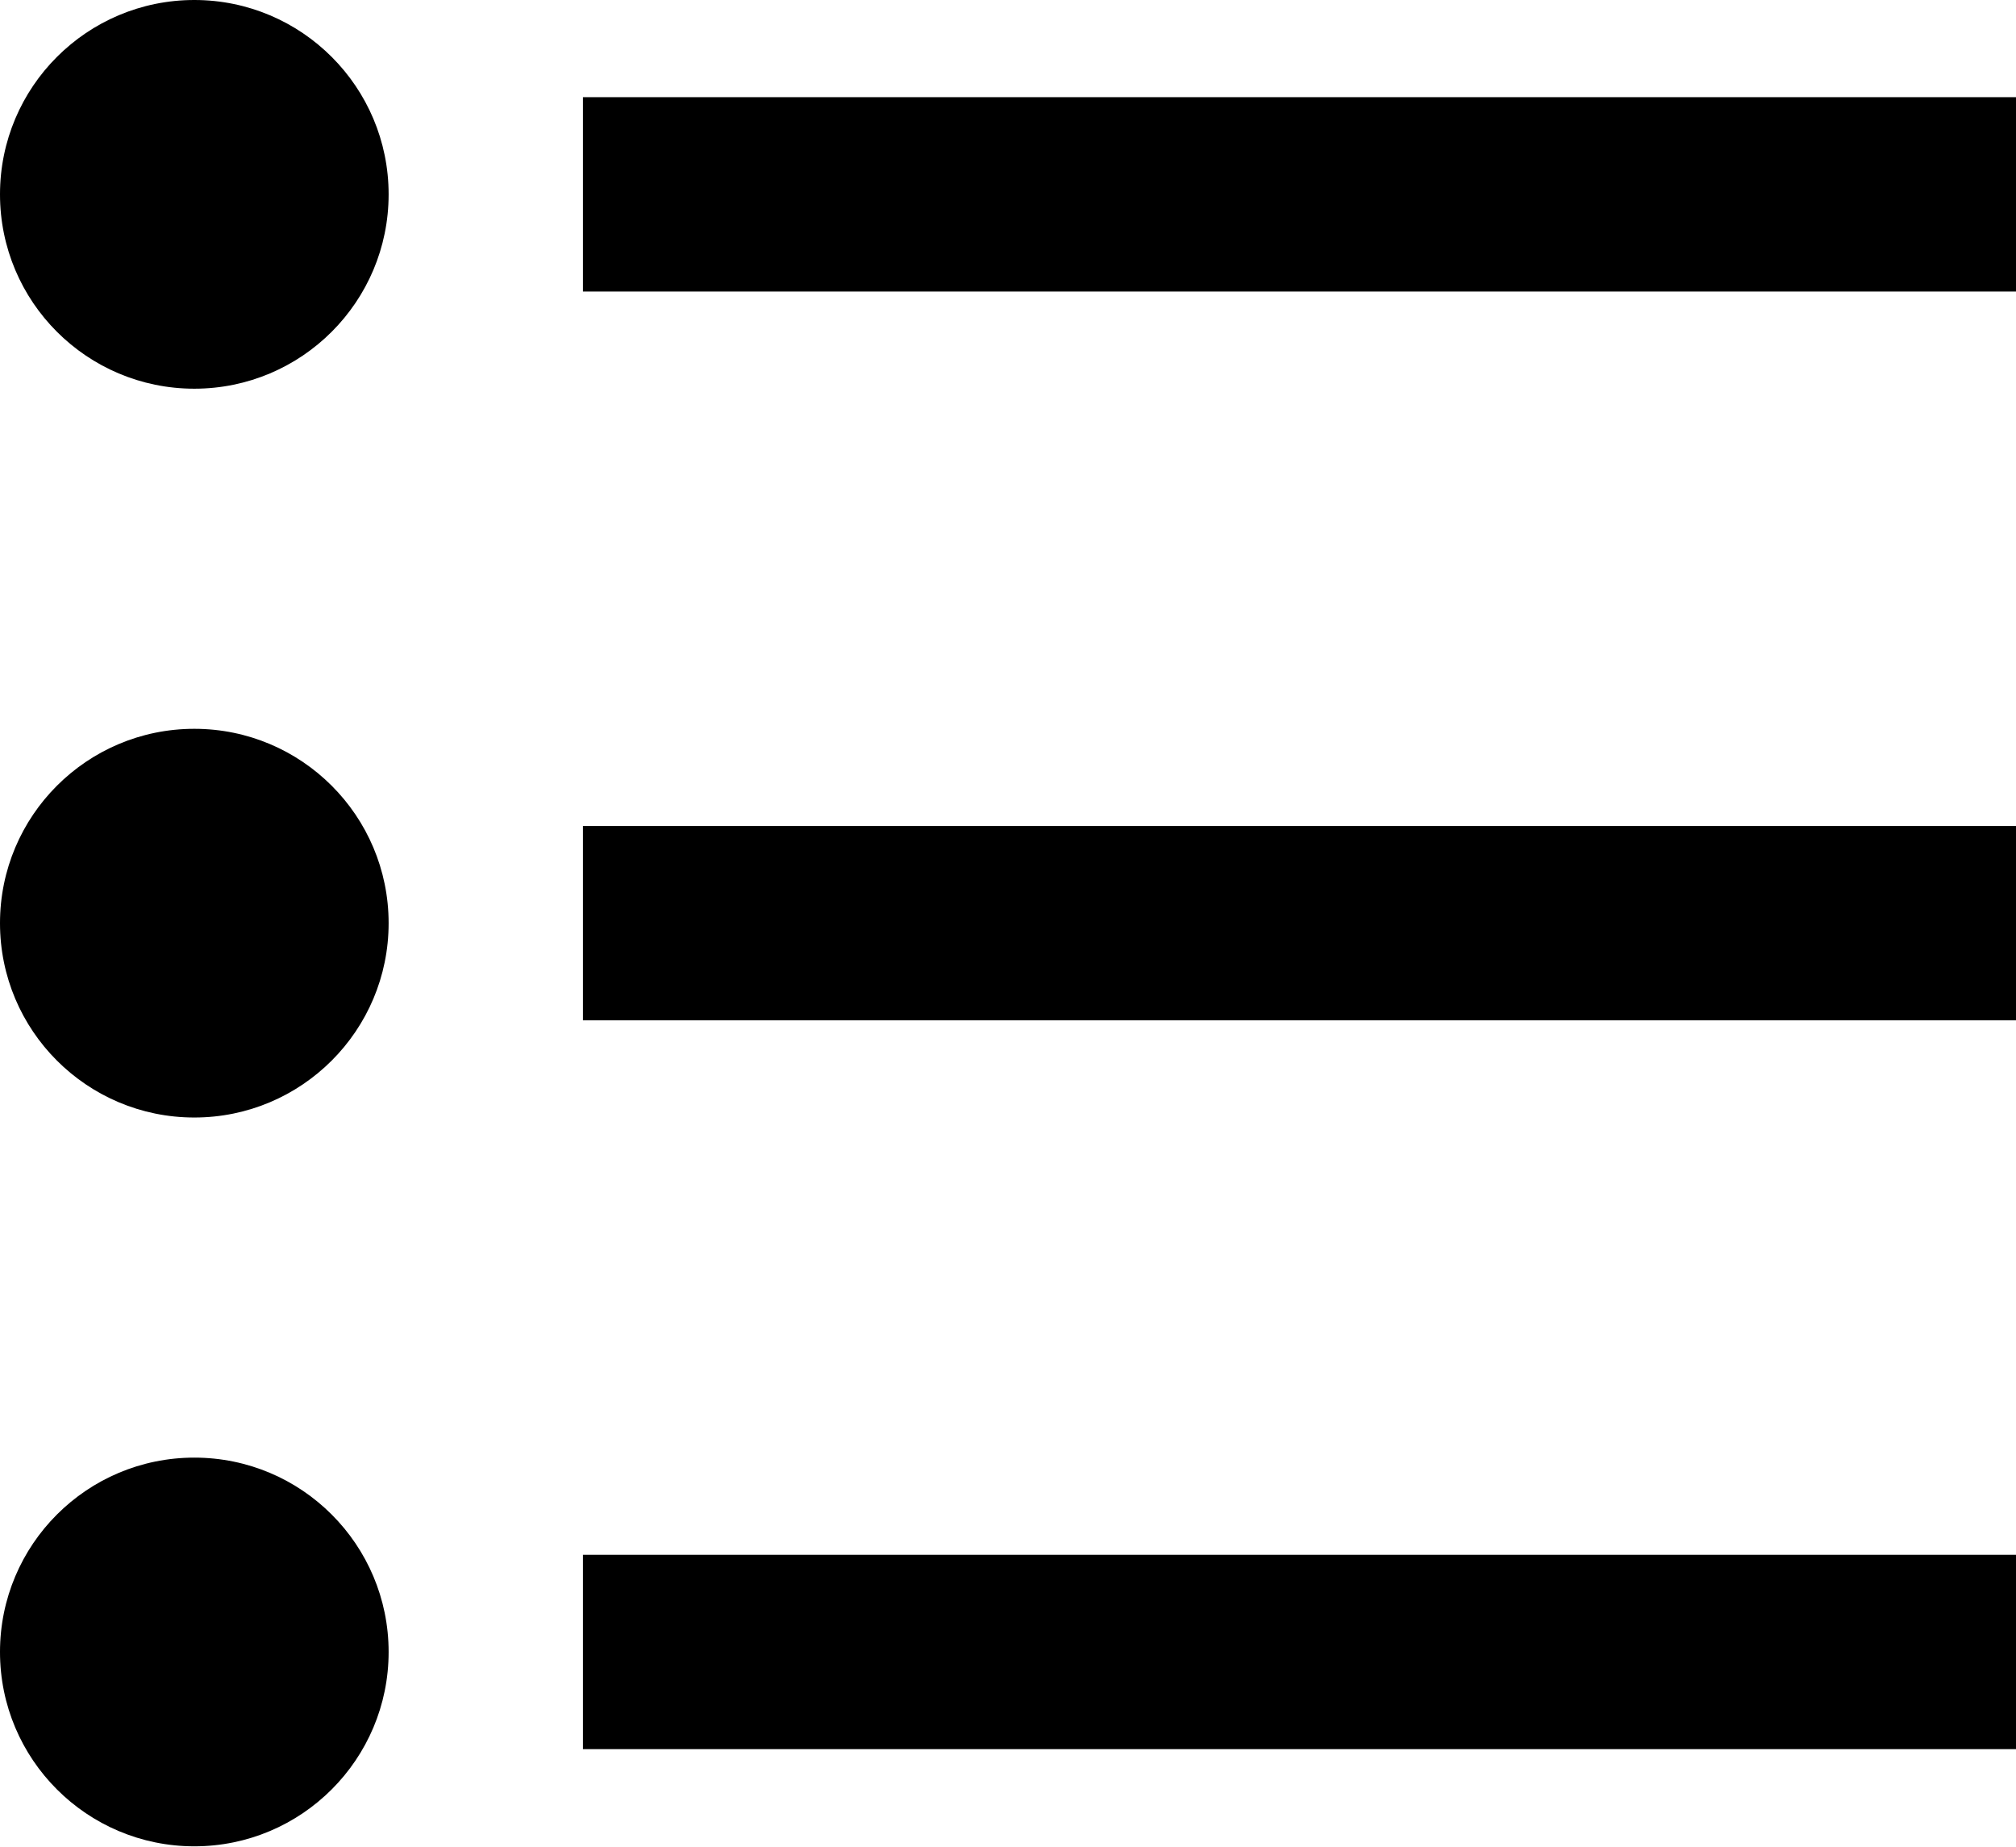
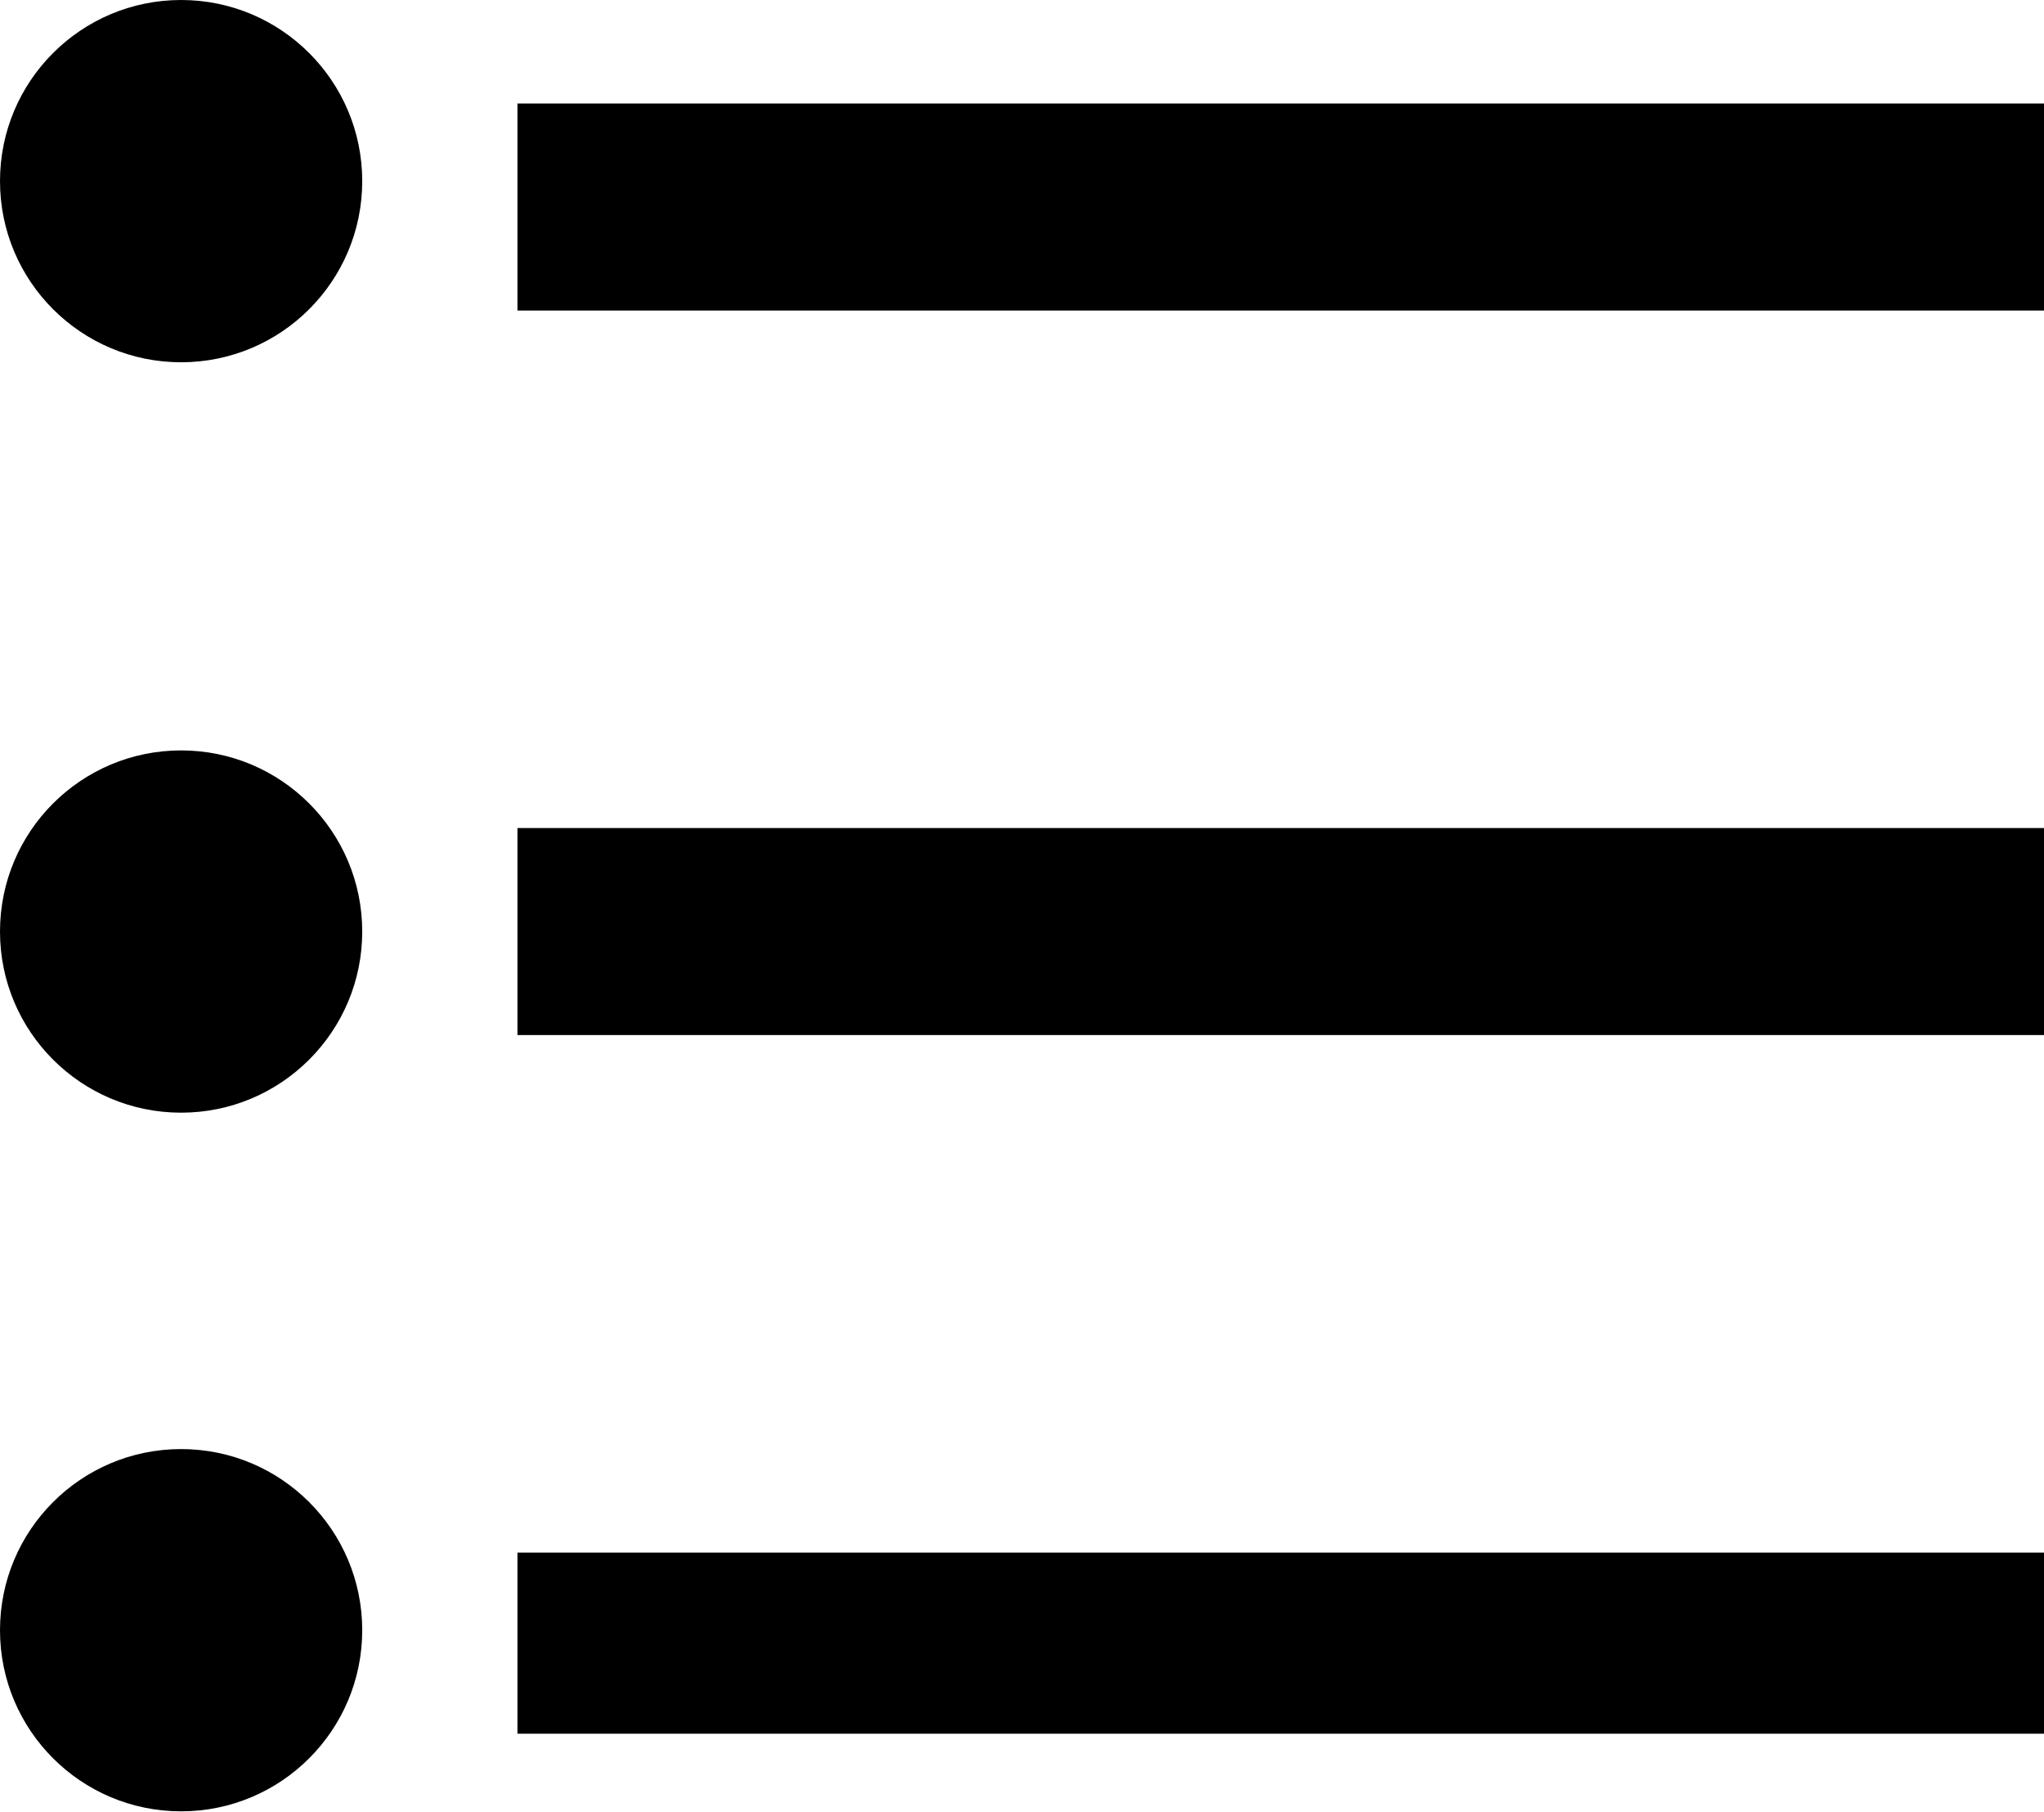
- <svg xmlns="http://www.w3.org/2000/svg" width="83" height="76" viewBox="0 0 83 76" fill="none">
-   <path d="M24 64H53.5H83V72H24V64Z" fill="black" />
-   <rect x="24" y="4" width="59" height="8" fill="black" />
-   <rect x="24" y="34" width="59" height="8" fill="black" />
-   <circle cx="8" cy="8" r="8" fill="black" />
-   <circle cx="8" cy="38" r="8" fill="black" />
-   <circle cx="8" cy="68" r="8" fill="black" />
+ <svg xmlns="http://www.w3.org/2000/svg" width="79" height="70" viewBox="0 0 79 70" fill="none">
+   <path d="M20 60H49.5H79V67H20V60Z" fill="black" />
+   <rect x="20" y="4" width="59" height="8" fill="black" />
+   <rect x="20" y="32" width="59" height="8" fill="black" />
+   <circle cx="7" cy="7" r="7" fill="black" />
+   <circle cx="7" cy="36" r="7" fill="black" />
+   <circle cx="7" cy="63" r="7" fill="black" />
</svg>
